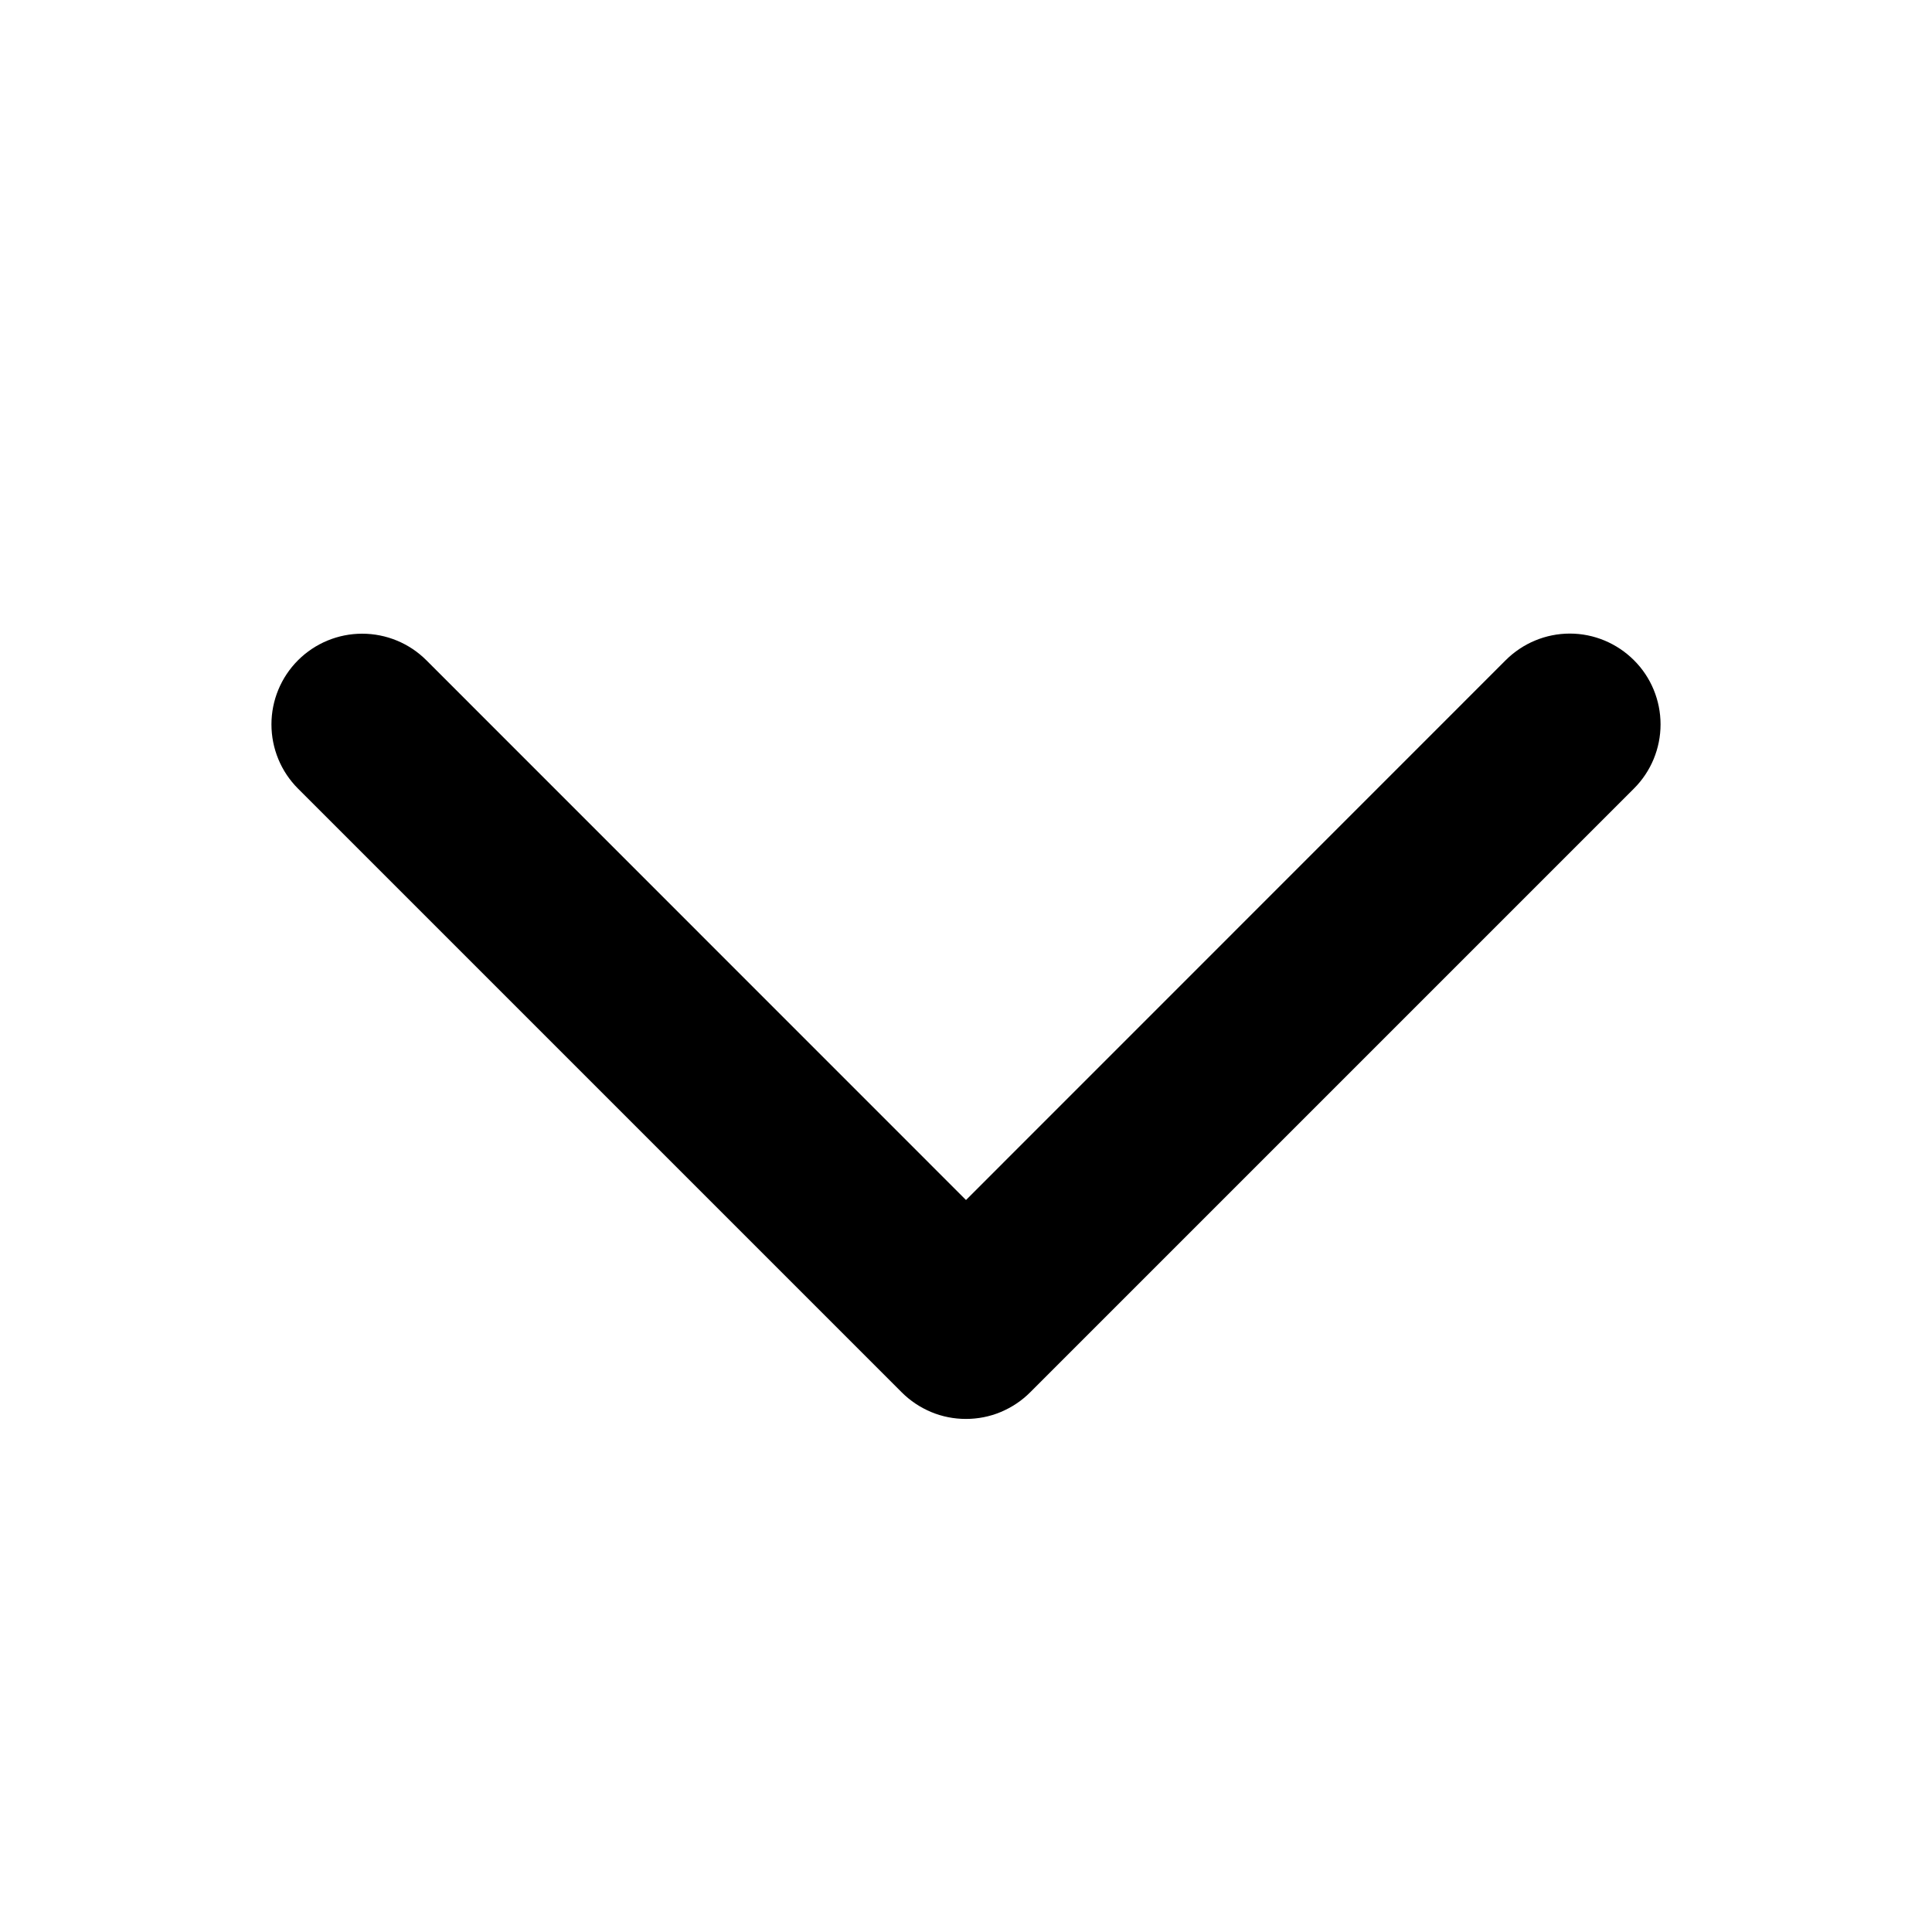
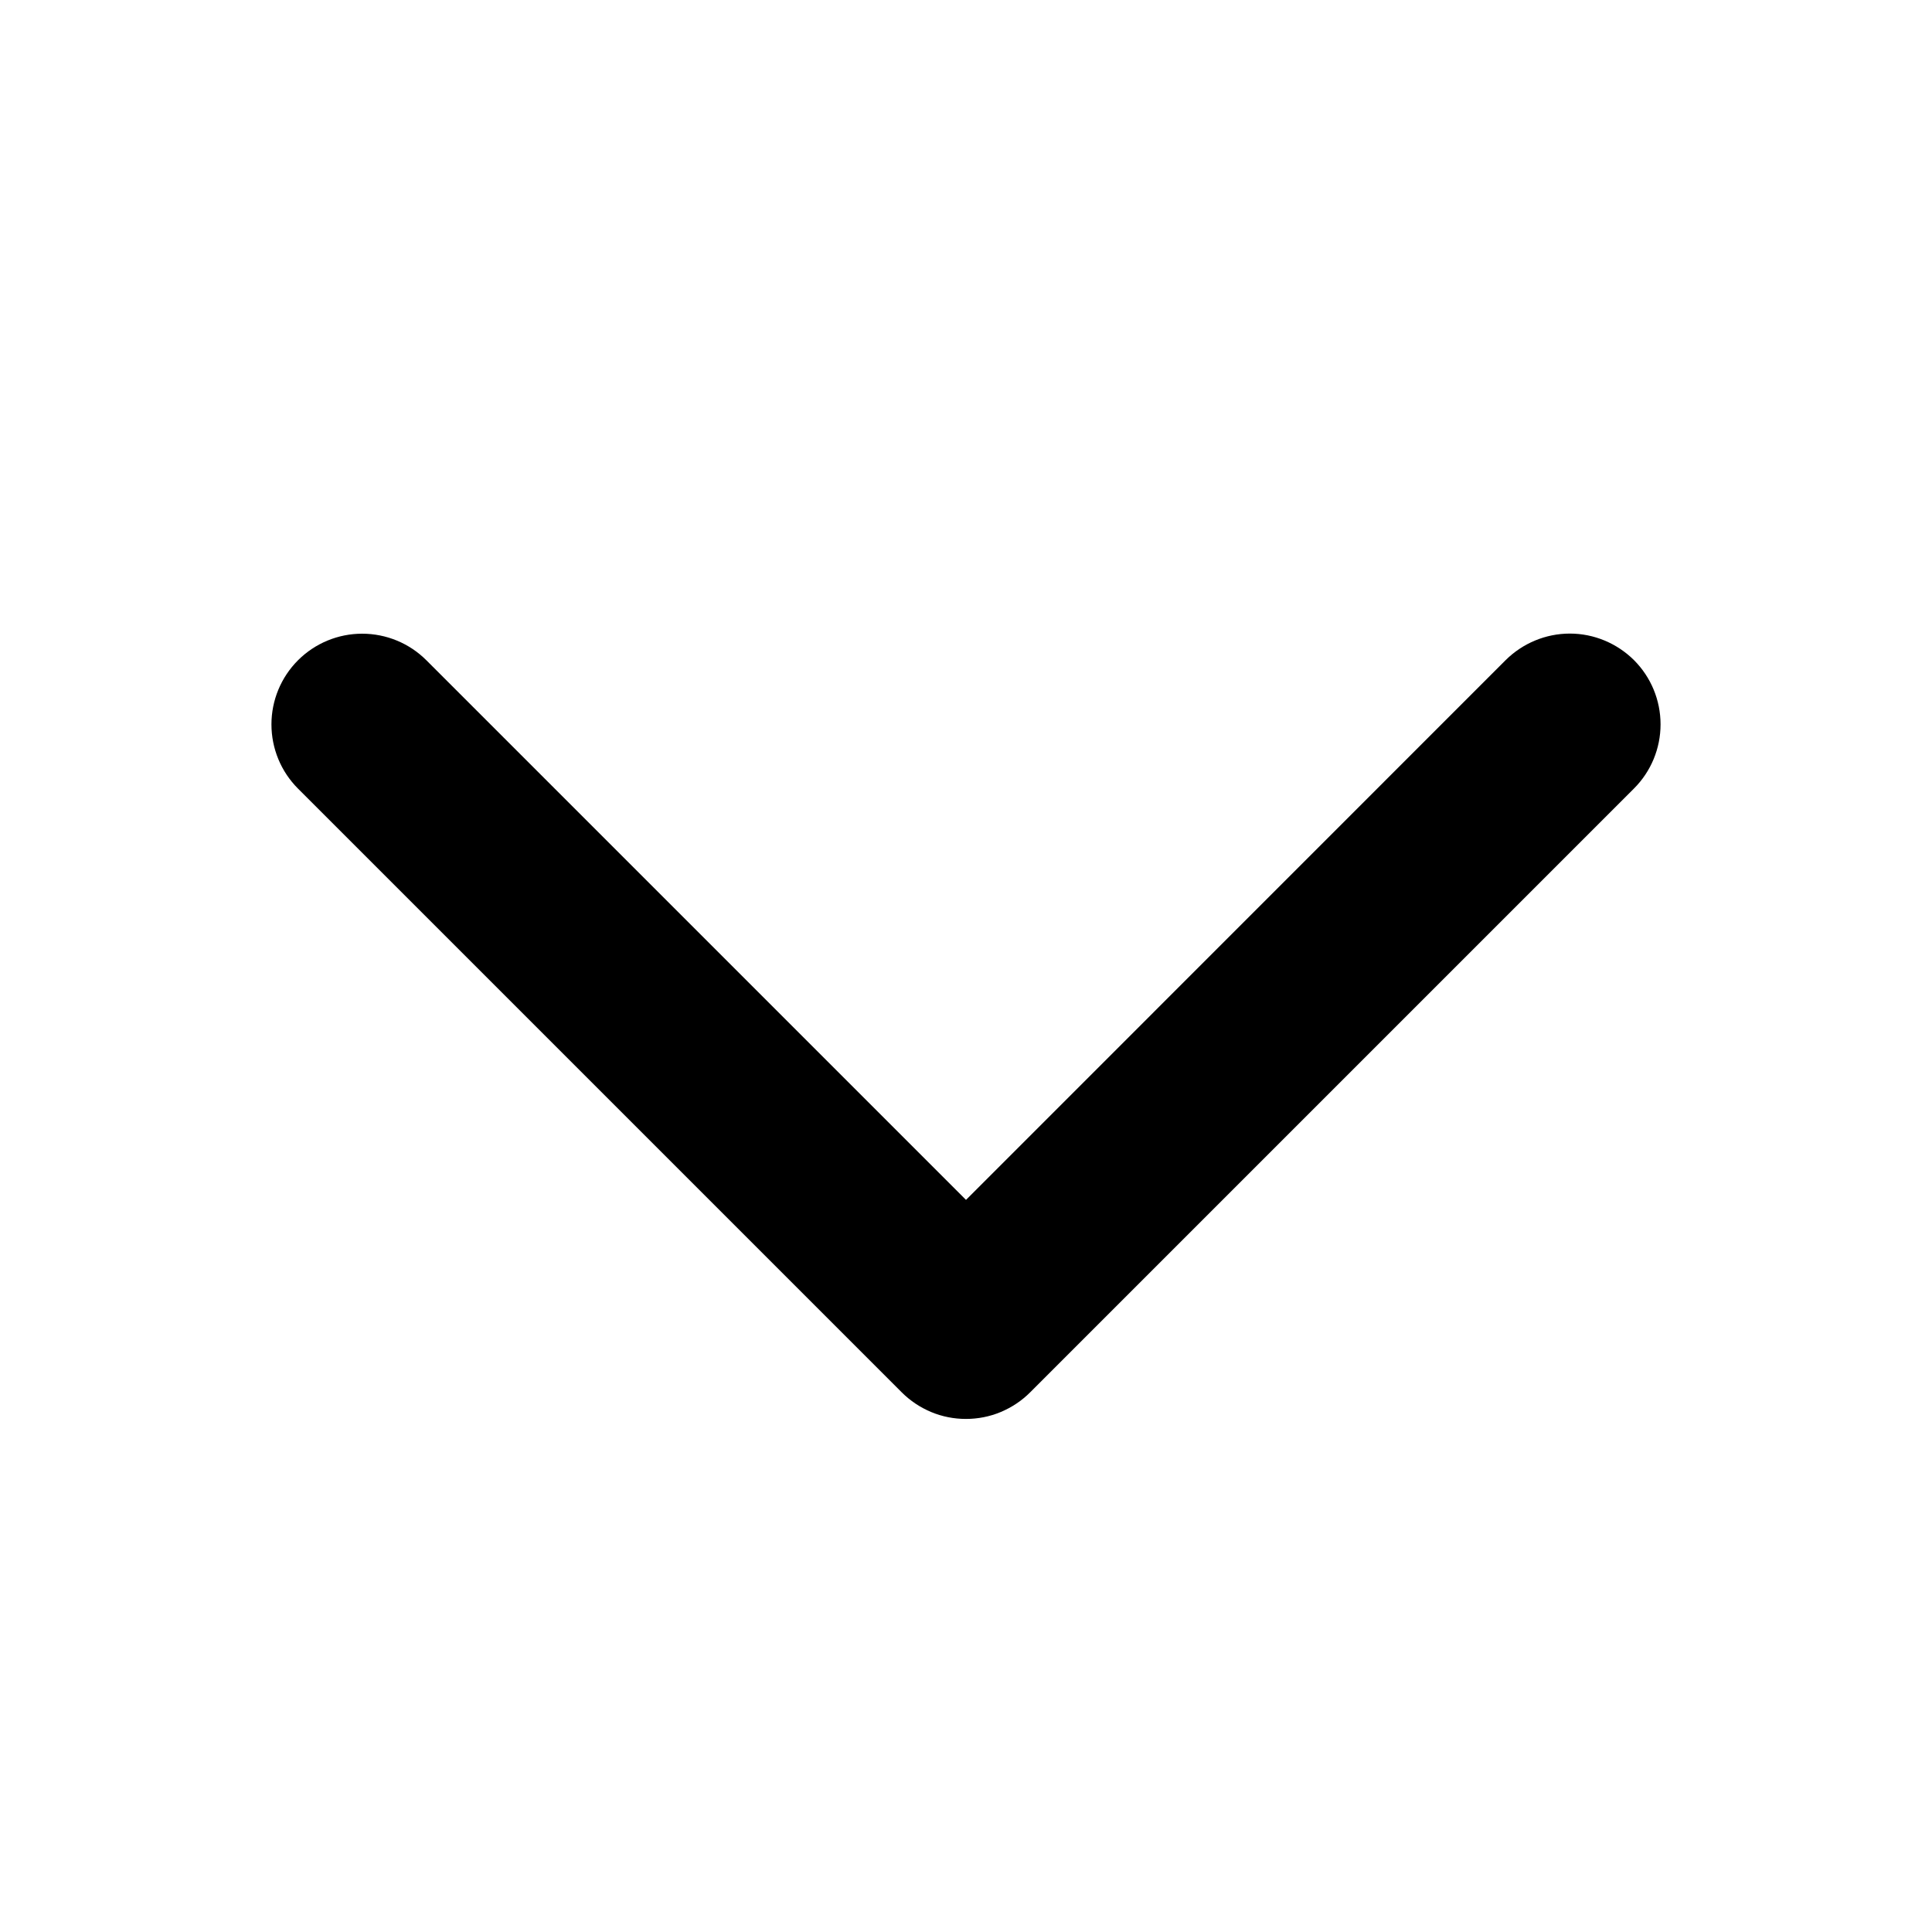
<svg xmlns="http://www.w3.org/2000/svg" width="16" height="16" viewBox="0 0 16 16" fill="none">
-   <path d="M13.531 6.531L8.531 11.531C8.461 11.601 8.378 11.656 8.287 11.694C8.196 11.732 8.098 11.751 7.999 11.751C7.901 11.751 7.803 11.732 7.712 11.694C7.621 11.656 7.538 11.601 7.468 11.531L2.468 6.531C2.327 6.39 2.248 6.199 2.248 5.999C2.248 5.8 2.327 5.609 2.468 5.468C2.609 5.327 2.8 5.248 2.999 5.248C3.199 5.248 3.39 5.327 3.531 5.468L8 9.938L12.469 5.468C12.61 5.327 12.801 5.247 13.001 5.247C13.2 5.247 13.391 5.327 13.532 5.468C13.673 5.608 13.752 5.8 13.752 5.999C13.752 6.198 13.673 6.389 13.532 6.53L13.531 6.531Z" fill="black" />
+   <path d="M13.531 6.531L8.531 11.531C8.461 11.601 8.378 11.656 8.287 11.694C8.196 11.732 8.098 11.751 7.999 11.751C7.901 11.751 7.803 11.732 7.712 11.694C7.621 11.656 7.538 11.601 7.468 11.531L2.468 6.531C2.327 6.39 2.248 6.199 2.248 5.999C2.248 5.8 2.327 5.609 2.468 5.468C2.609 5.327 2.8 5.248 2.999 5.248C3.199 5.248 3.39 5.327 3.531 5.468L8 9.937L12.469 5.467C12.61 5.327 12.801 5.247 13.001 5.247C13.2 5.247 13.391 5.327 13.532 5.467C13.673 5.608 13.752 5.799 13.752 5.999C13.752 6.198 13.673 6.389 13.532 6.53L13.531 6.531Z" fill="black" />
</svg>
